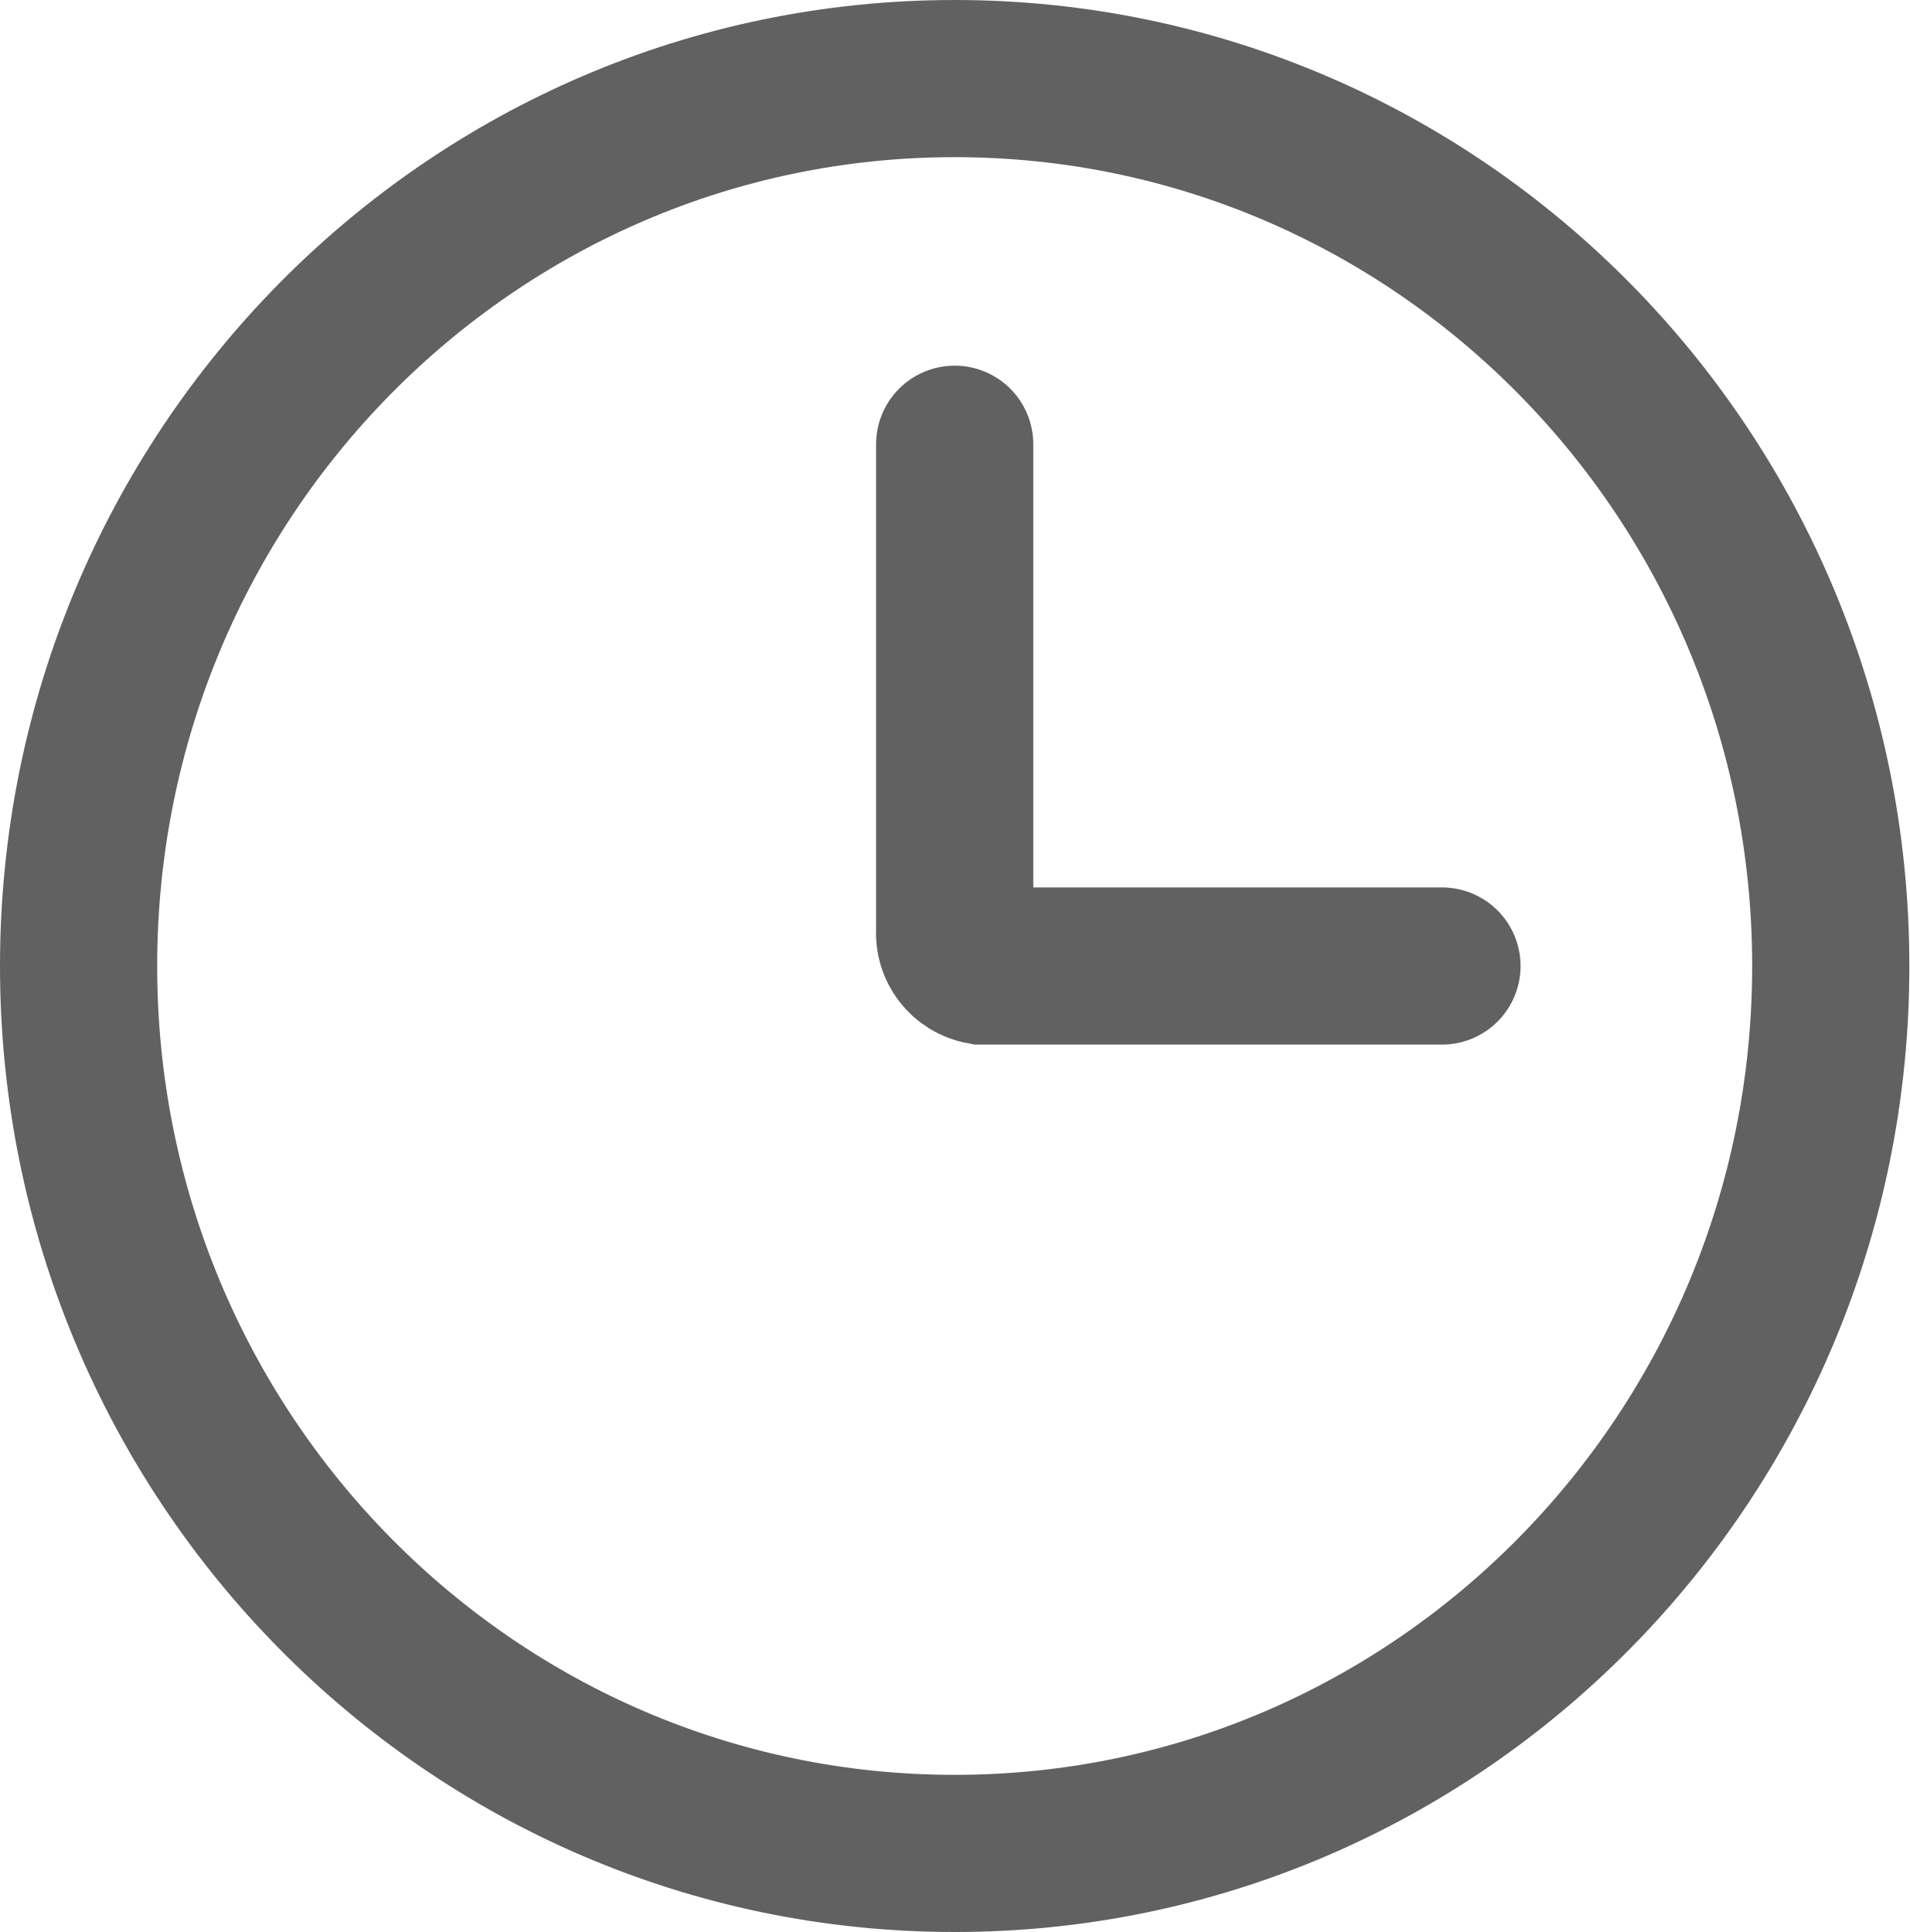
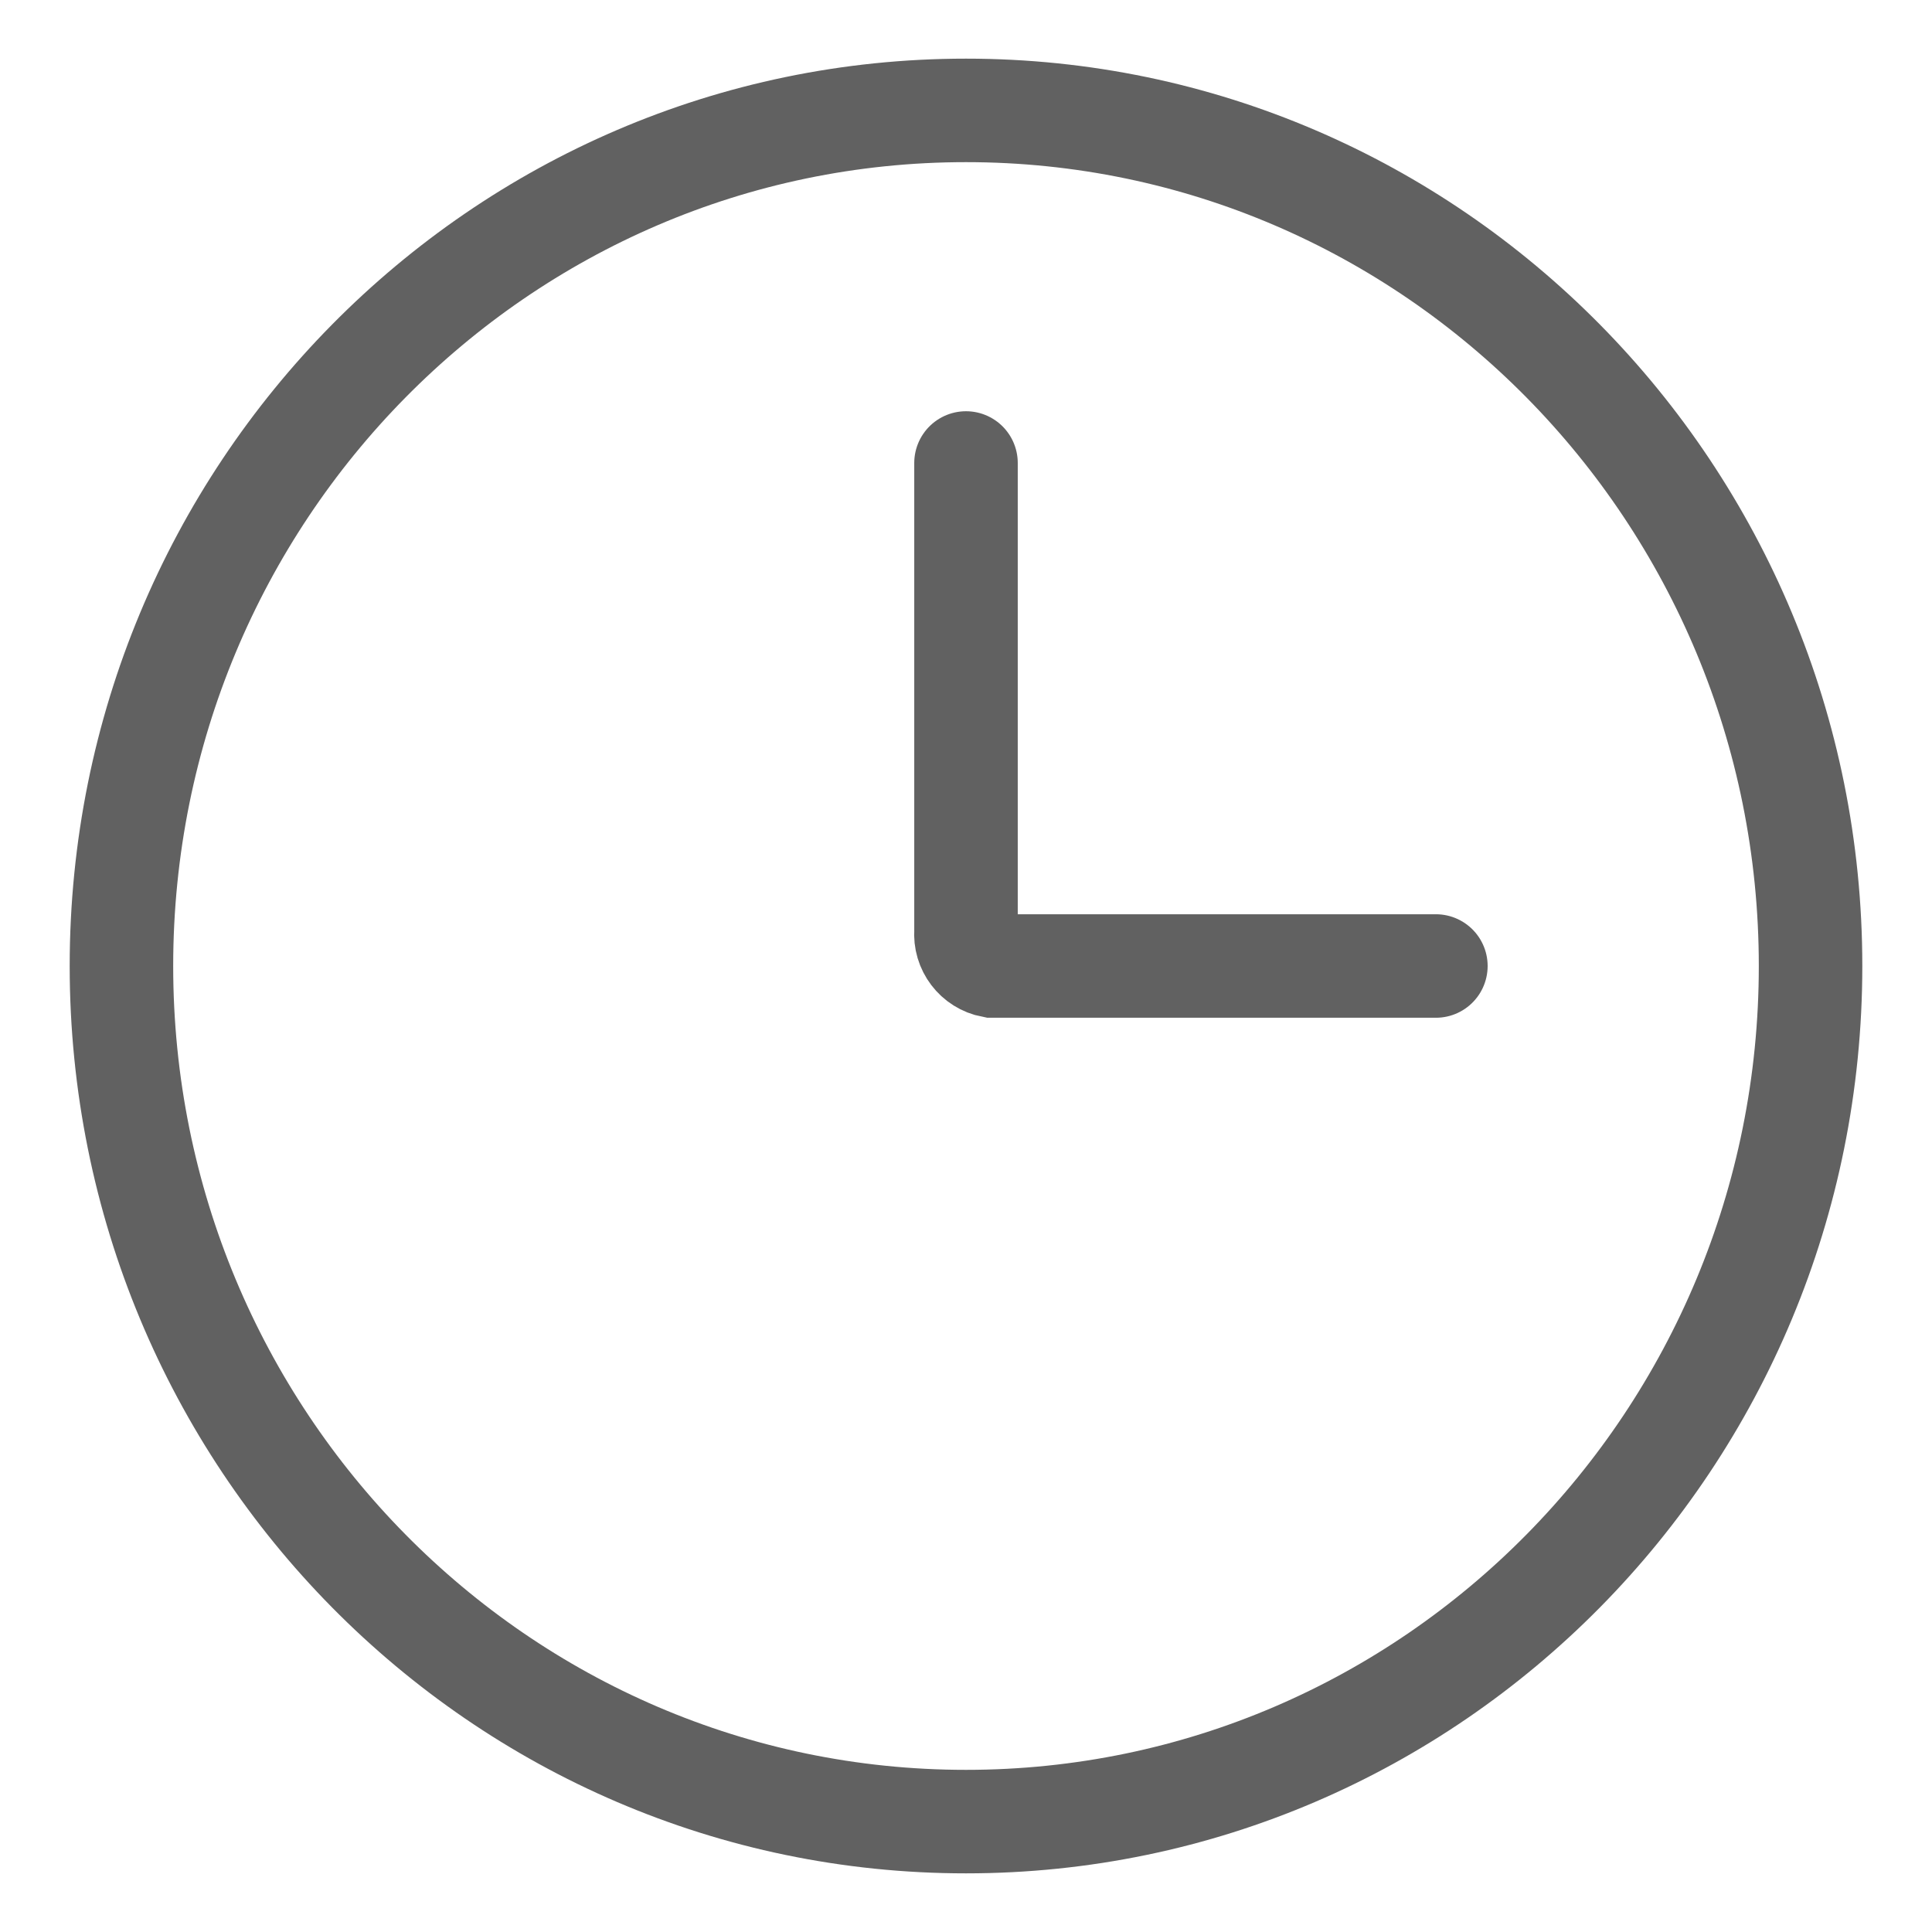
- <svg xmlns="http://www.w3.org/2000/svg" id="Layer_2" data-name="Layer 2" viewBox="0 0 18.22 18.44">
-   <ellipse cx="9.11" cy="9.22" rx="8.36" ry="8.47" style="fill:none;stroke:#616161;stroke-miterlimit:2;stroke-width:1.5px" />
-   <path d="M15.15,10.5H10.76a.32.32,0,0,1-.26-.34h0V5.52" transform="translate(-1.39 -1.28)" style="fill:none;stroke:#616161;stroke-linecap:round;stroke-miterlimit:2;stroke-width:1.5px" />
+ <svg xmlns="http://www.w3.org/2000/svg" id="Layer_5" data-name="Layer 5" viewBox="0 0 28 28">
+   <ellipse cx="14" cy="14" rx="12.24" ry="12.4" style="fill:none;stroke:#616161;stroke-miterlimit:2;stroke-width:1.5px" />
+   <path d="M20.81,14H14.38a.47.47,0,0,1-.38-.5h0V6.71" style="fill:none;stroke:#616161;stroke-linecap:round;stroke-miterlimit:2;stroke-width:1.5px" />
</svg>
